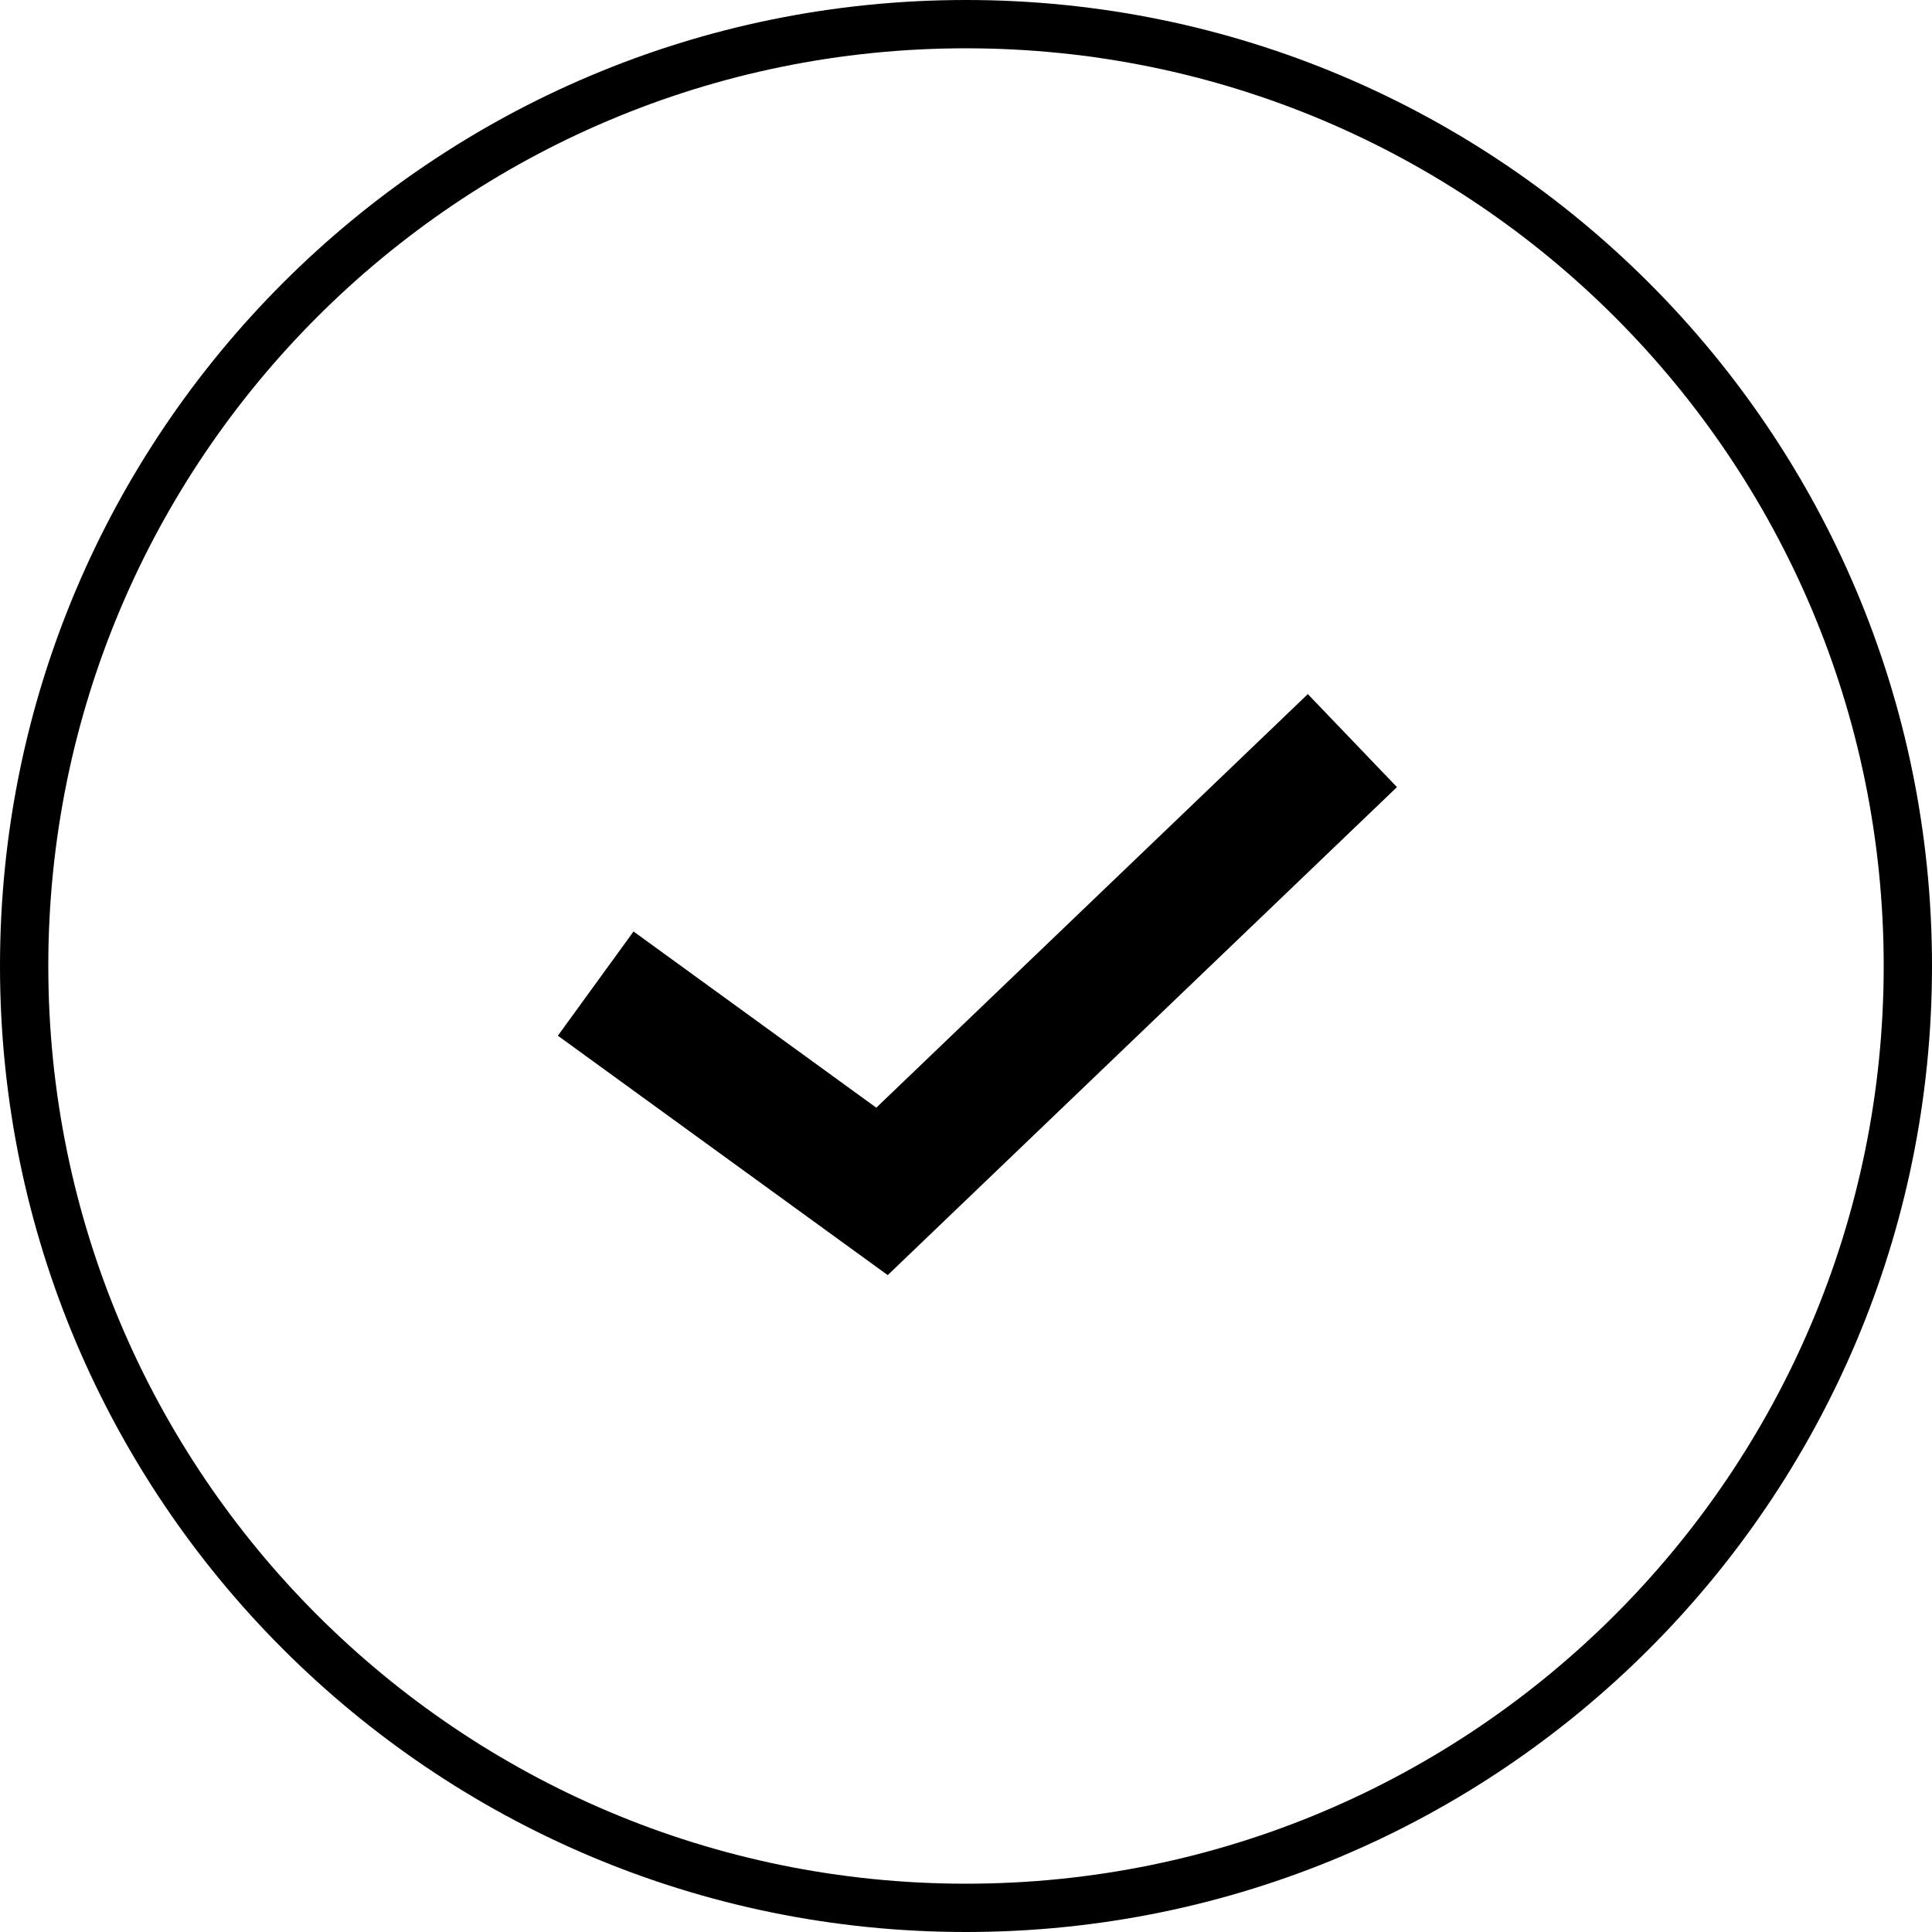
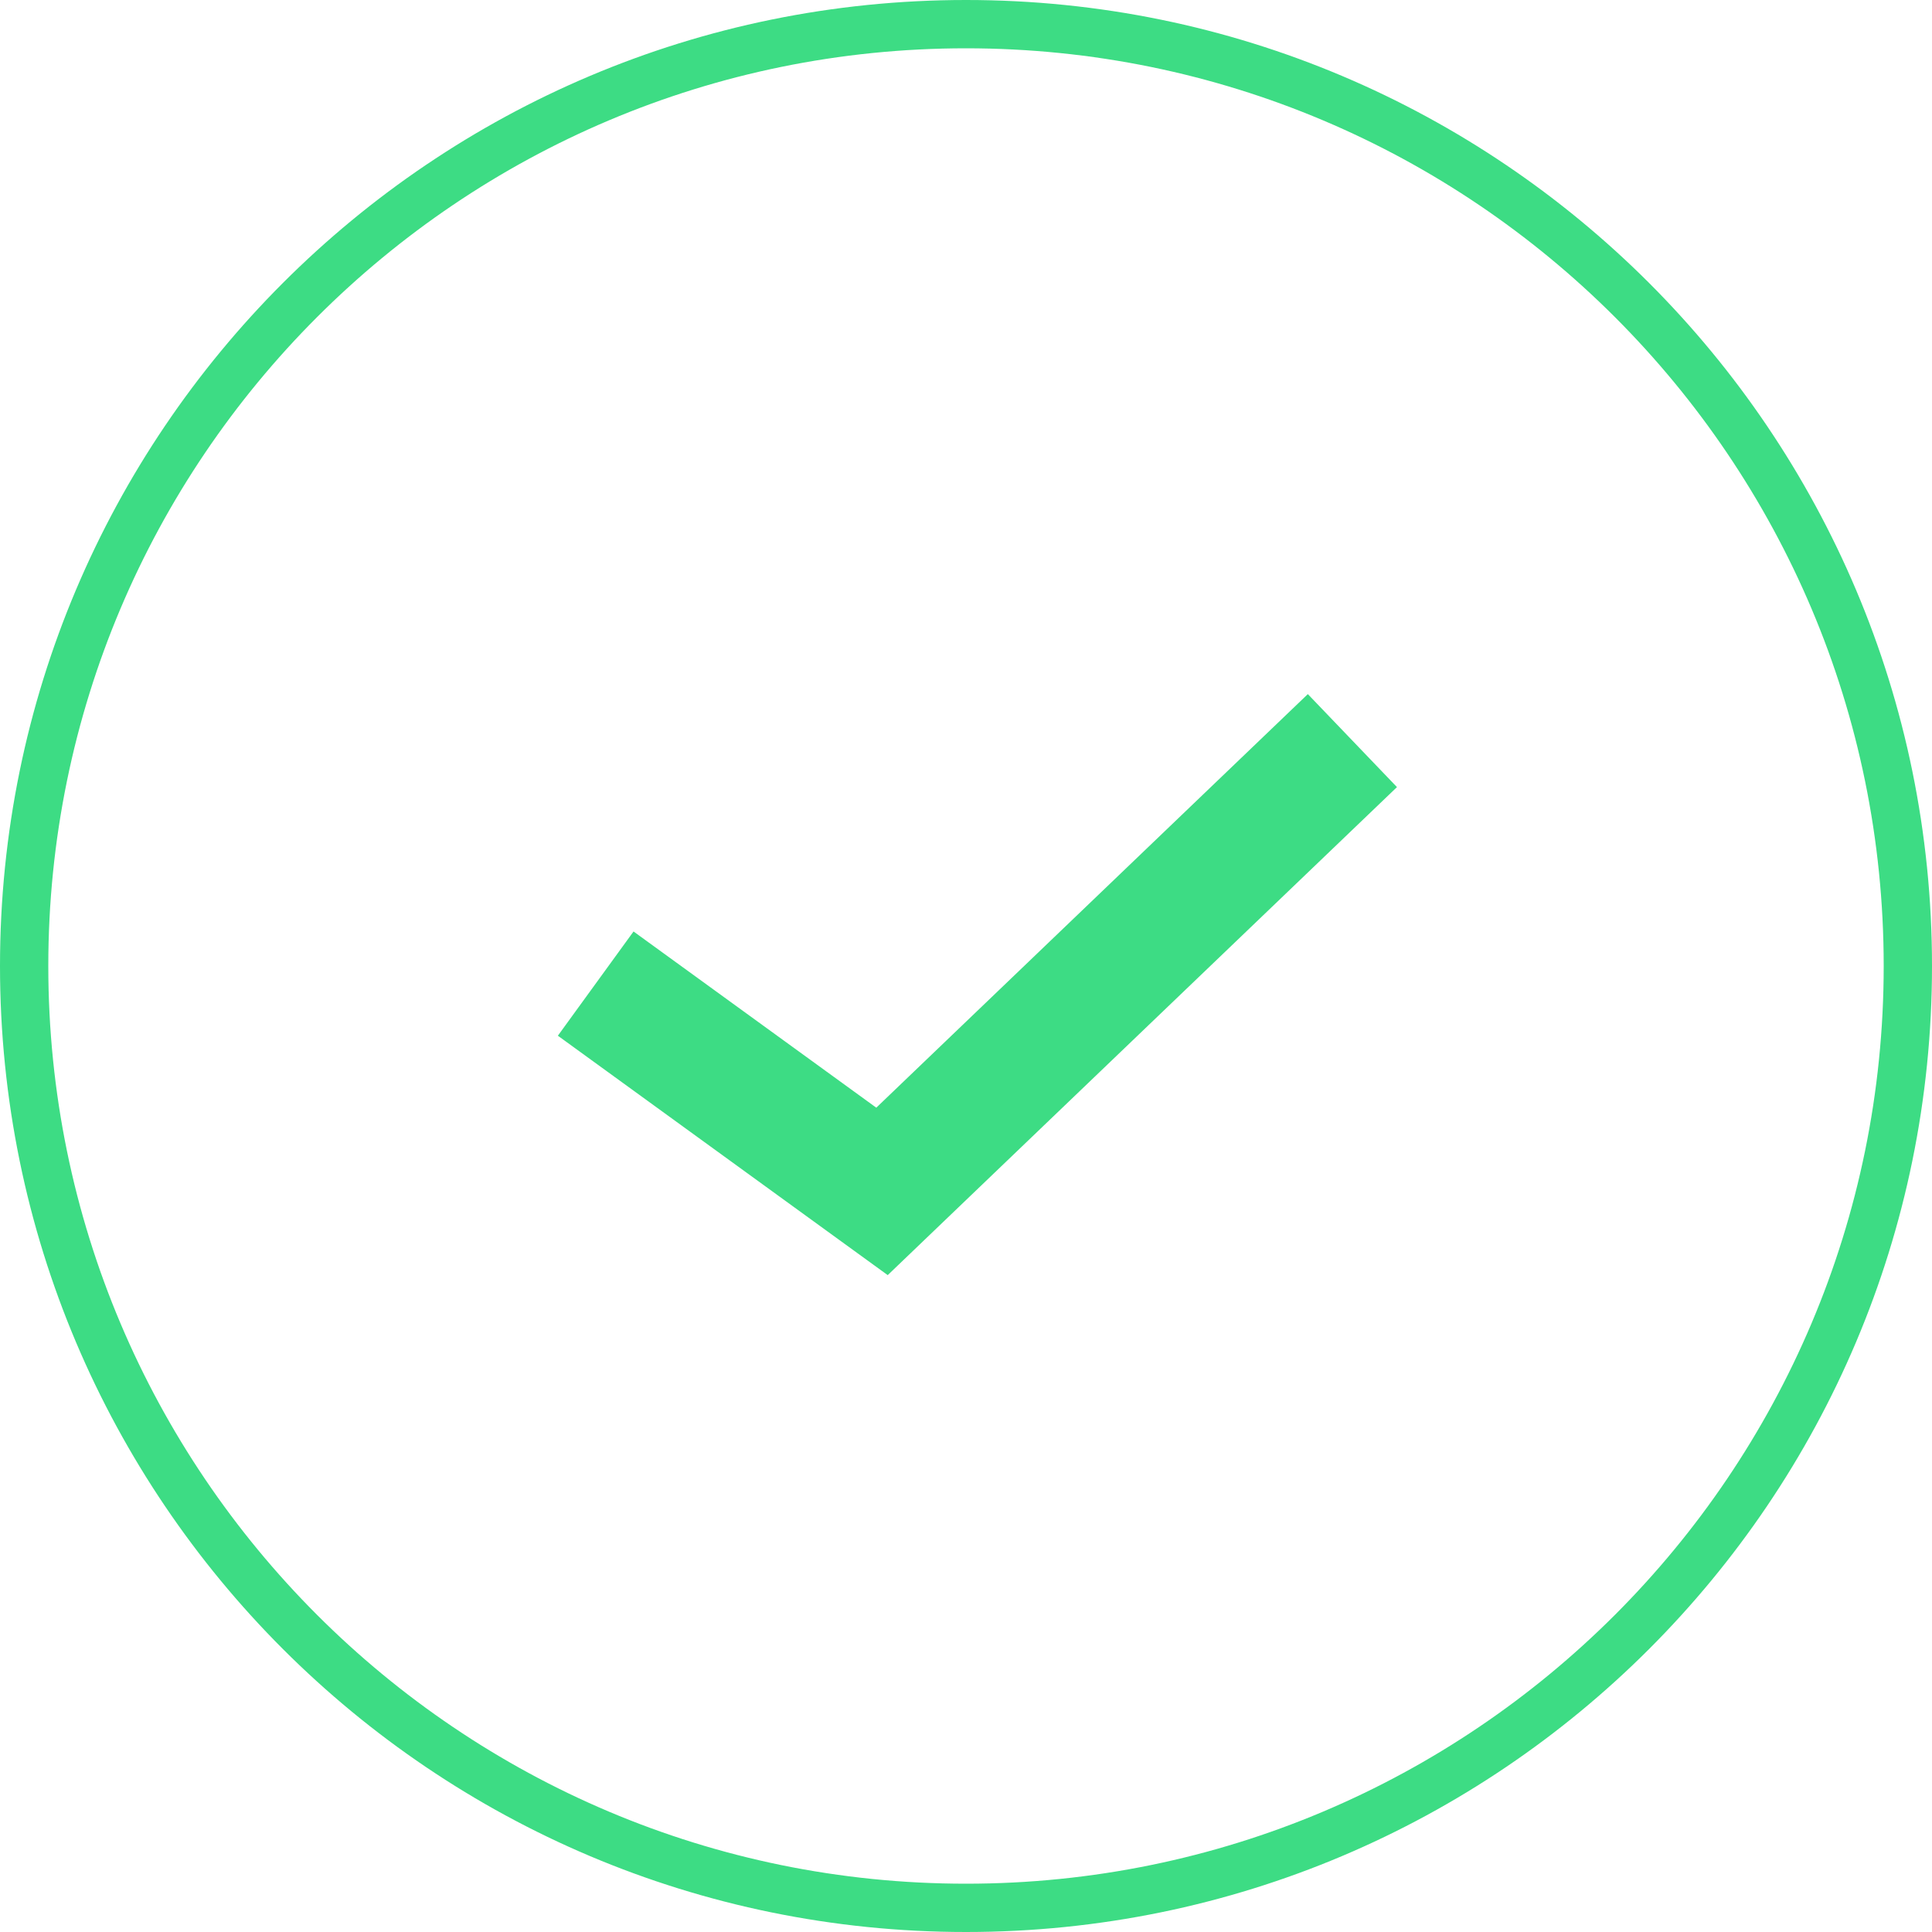
<svg xmlns="http://www.w3.org/2000/svg" width="120" height="120" fill="none">
-   <path fill-rule="evenodd" clip-rule="evenodd" d="M117 60c0 31.48-25.52 57-57 57S3 91.48 3 60 28.52 3 60 3s57 25.52 57 57zm3 0c0 33.137-26.863 60-60 60S0 93.137 0 60 26.863 0 60 0s60 26.863 60 60zM57.55 76.888l29.218-28-5.536-5.776L54.428 68.8 39.35 57.856l-4.7 6.474 17.783 12.907 2.705 1.963 2.412-2.312z" fill="#000" />
+   <path fill-rule="evenodd" clip-rule="evenodd" d="M117 60c0 31.48-25.52 57-57 57S3 91.48 3 60 28.52 3 60 3s57 25.52 57 57zm3 0c0 33.137-26.863 60-60 60S0 93.137 0 60 26.863 0 60 0s60 26.863 60 60zM57.55 76.888l29.218-28-5.536-5.776L54.428 68.8 39.35 57.856l-4.7 6.474 17.783 12.907 2.705 1.963 2.412-2.312z" fill="#3DDC84" />
</svg>
